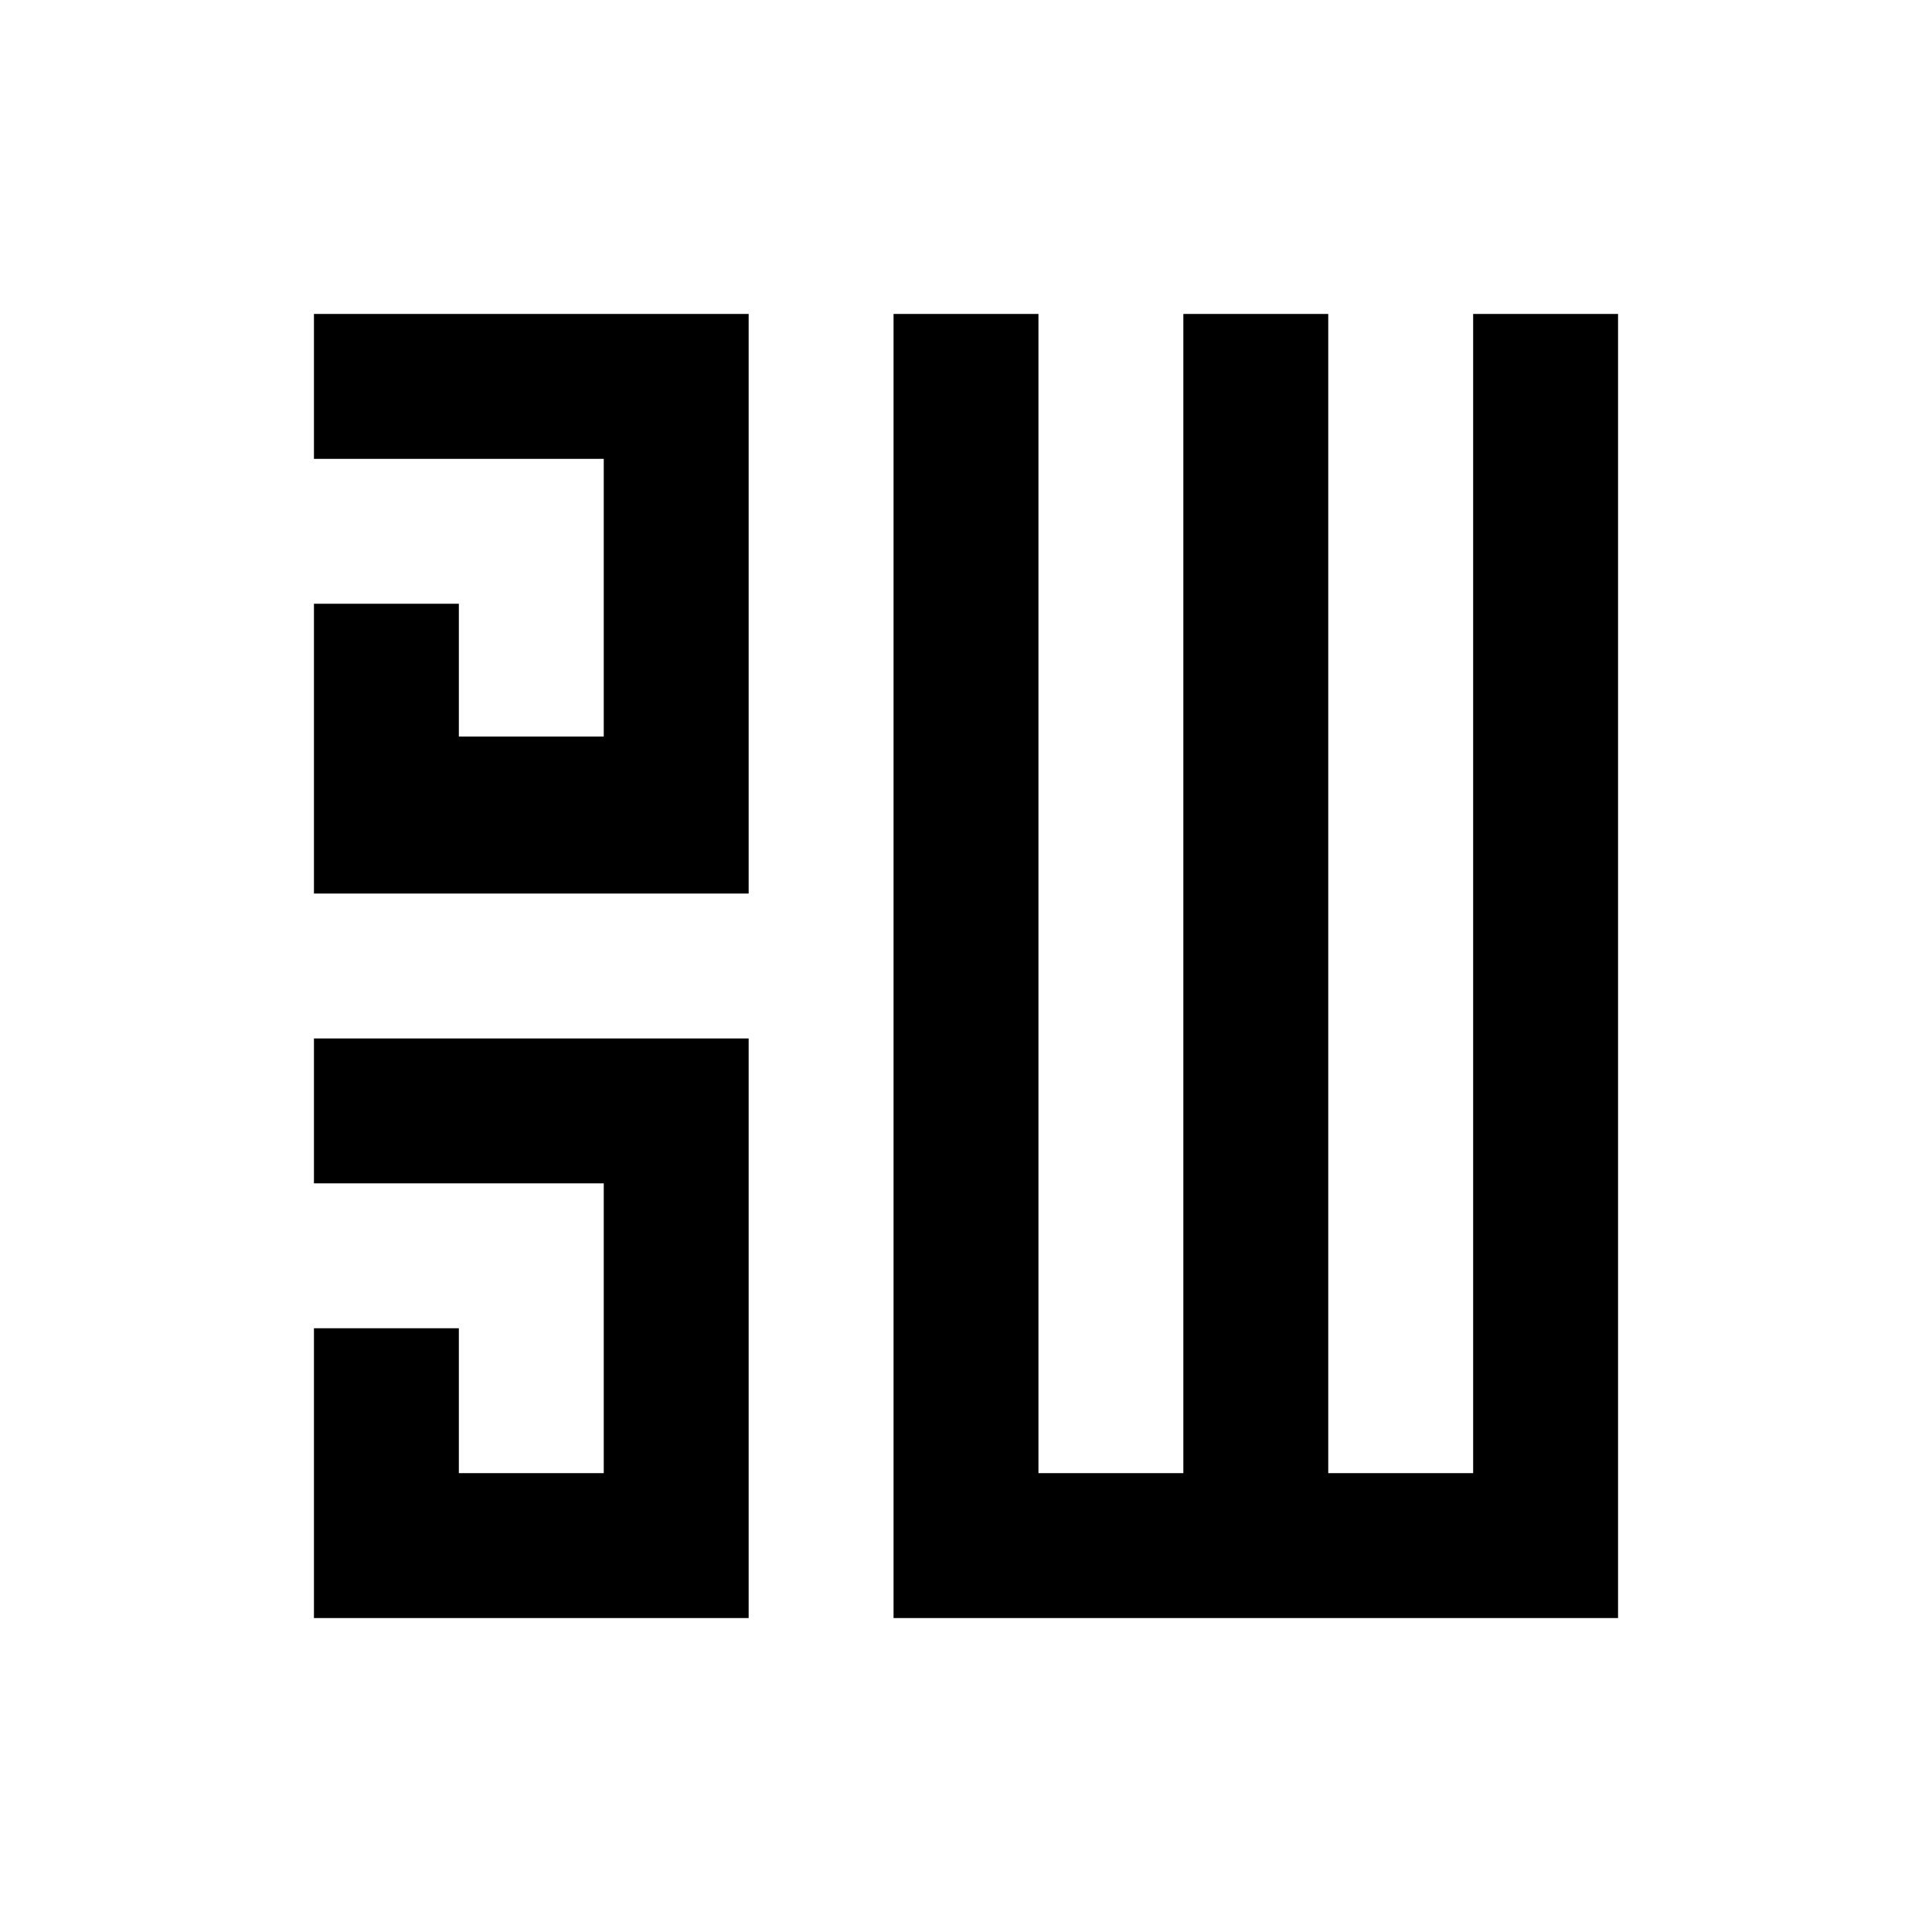
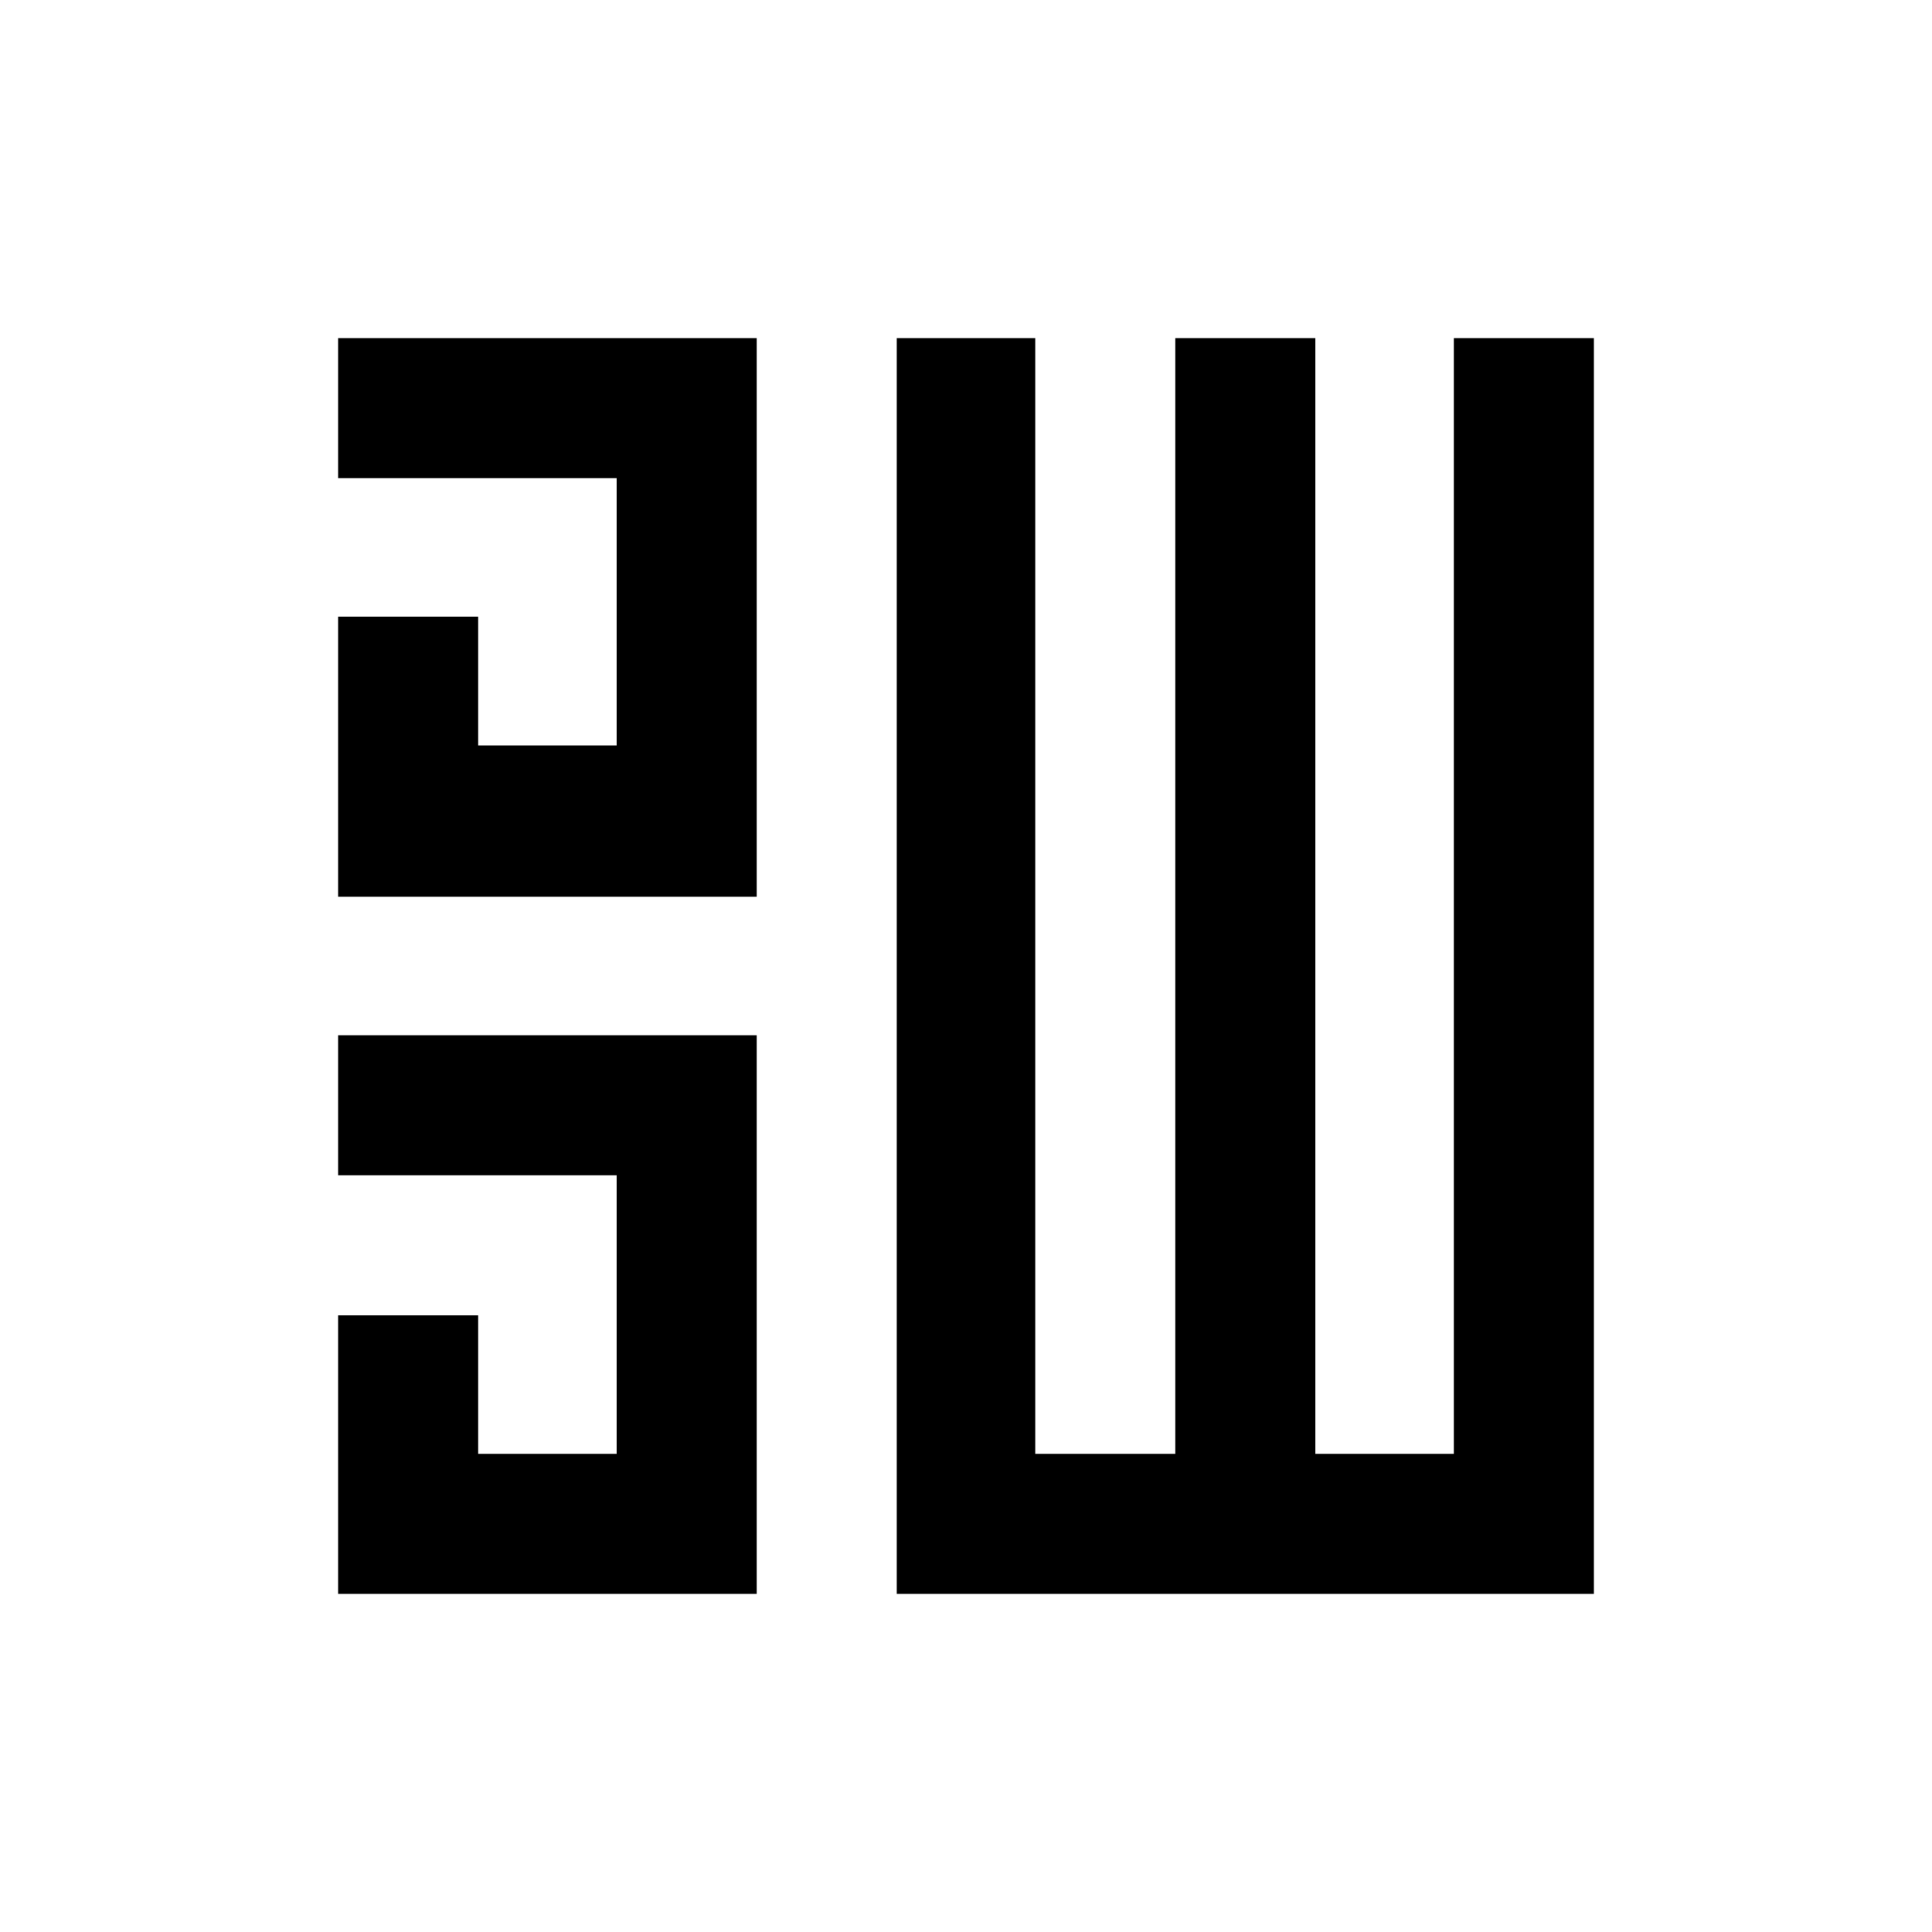
- <svg xmlns="http://www.w3.org/2000/svg" version="1.1" id="Layer_1" x="0px" y="0px" width="120px" height="120px" viewBox="0 0 120 120" enable-background="new 0 0 120 120" xml:space="preserve">
-   <polygon points="19.5,19.5 19.5,28.5 37.5,28.5 37.5,45.75 28.5,45.75 28.5,37.5 19.5,37.5 19.5,55.5 46.5,55.5 46.5,19.5 " />
-   <polygon points="19.5,64.5 19.5,73.5 37.5,73.5 37.5,91.5 28.5,91.5 28.5,82.5 19.5,82.5 19.5,100.5 46.5,100.5 46.5,64.5 " />
-   <polygon points="91.5,19.5 91.5,91.5 82.5,91.5 82.5,19.5 73.5,19.5 73.5,91.5 64.5,91.5 64.5,19.5 55.5,19.5 55.5,100.5   100.5,100.5 100.5,19.5 " />
+ <svg xmlns="http://www.w3.org/2000/svg" version="1.1" id="Layer_1" x="0px" y="0px" viewBox="0 0 120 120" style="enable-background:new 0 0 120 120;" xml:space="preserve">
+   <polygon points="21,21 21,29.7 38.3,29.7 38.3,46.3 29.7,46.3 29.7,38.3 21,38.3 21,55.7 47,55.7 47,21 " />
+   <polygon points="21,64.3 21,73 38.3,73 38.3,90.3 29.7,90.3 29.7,81.7 21,81.7 21,99 47,99 47,64.3 " />
+   <polygon points="90.3,21 90.3,90.3 81.7,90.3 81.7,21 73,21 73,90.3 64.3,90.3 64.3,21 55.7,21 55.7,99 99,99 99,21 " />
</svg>
